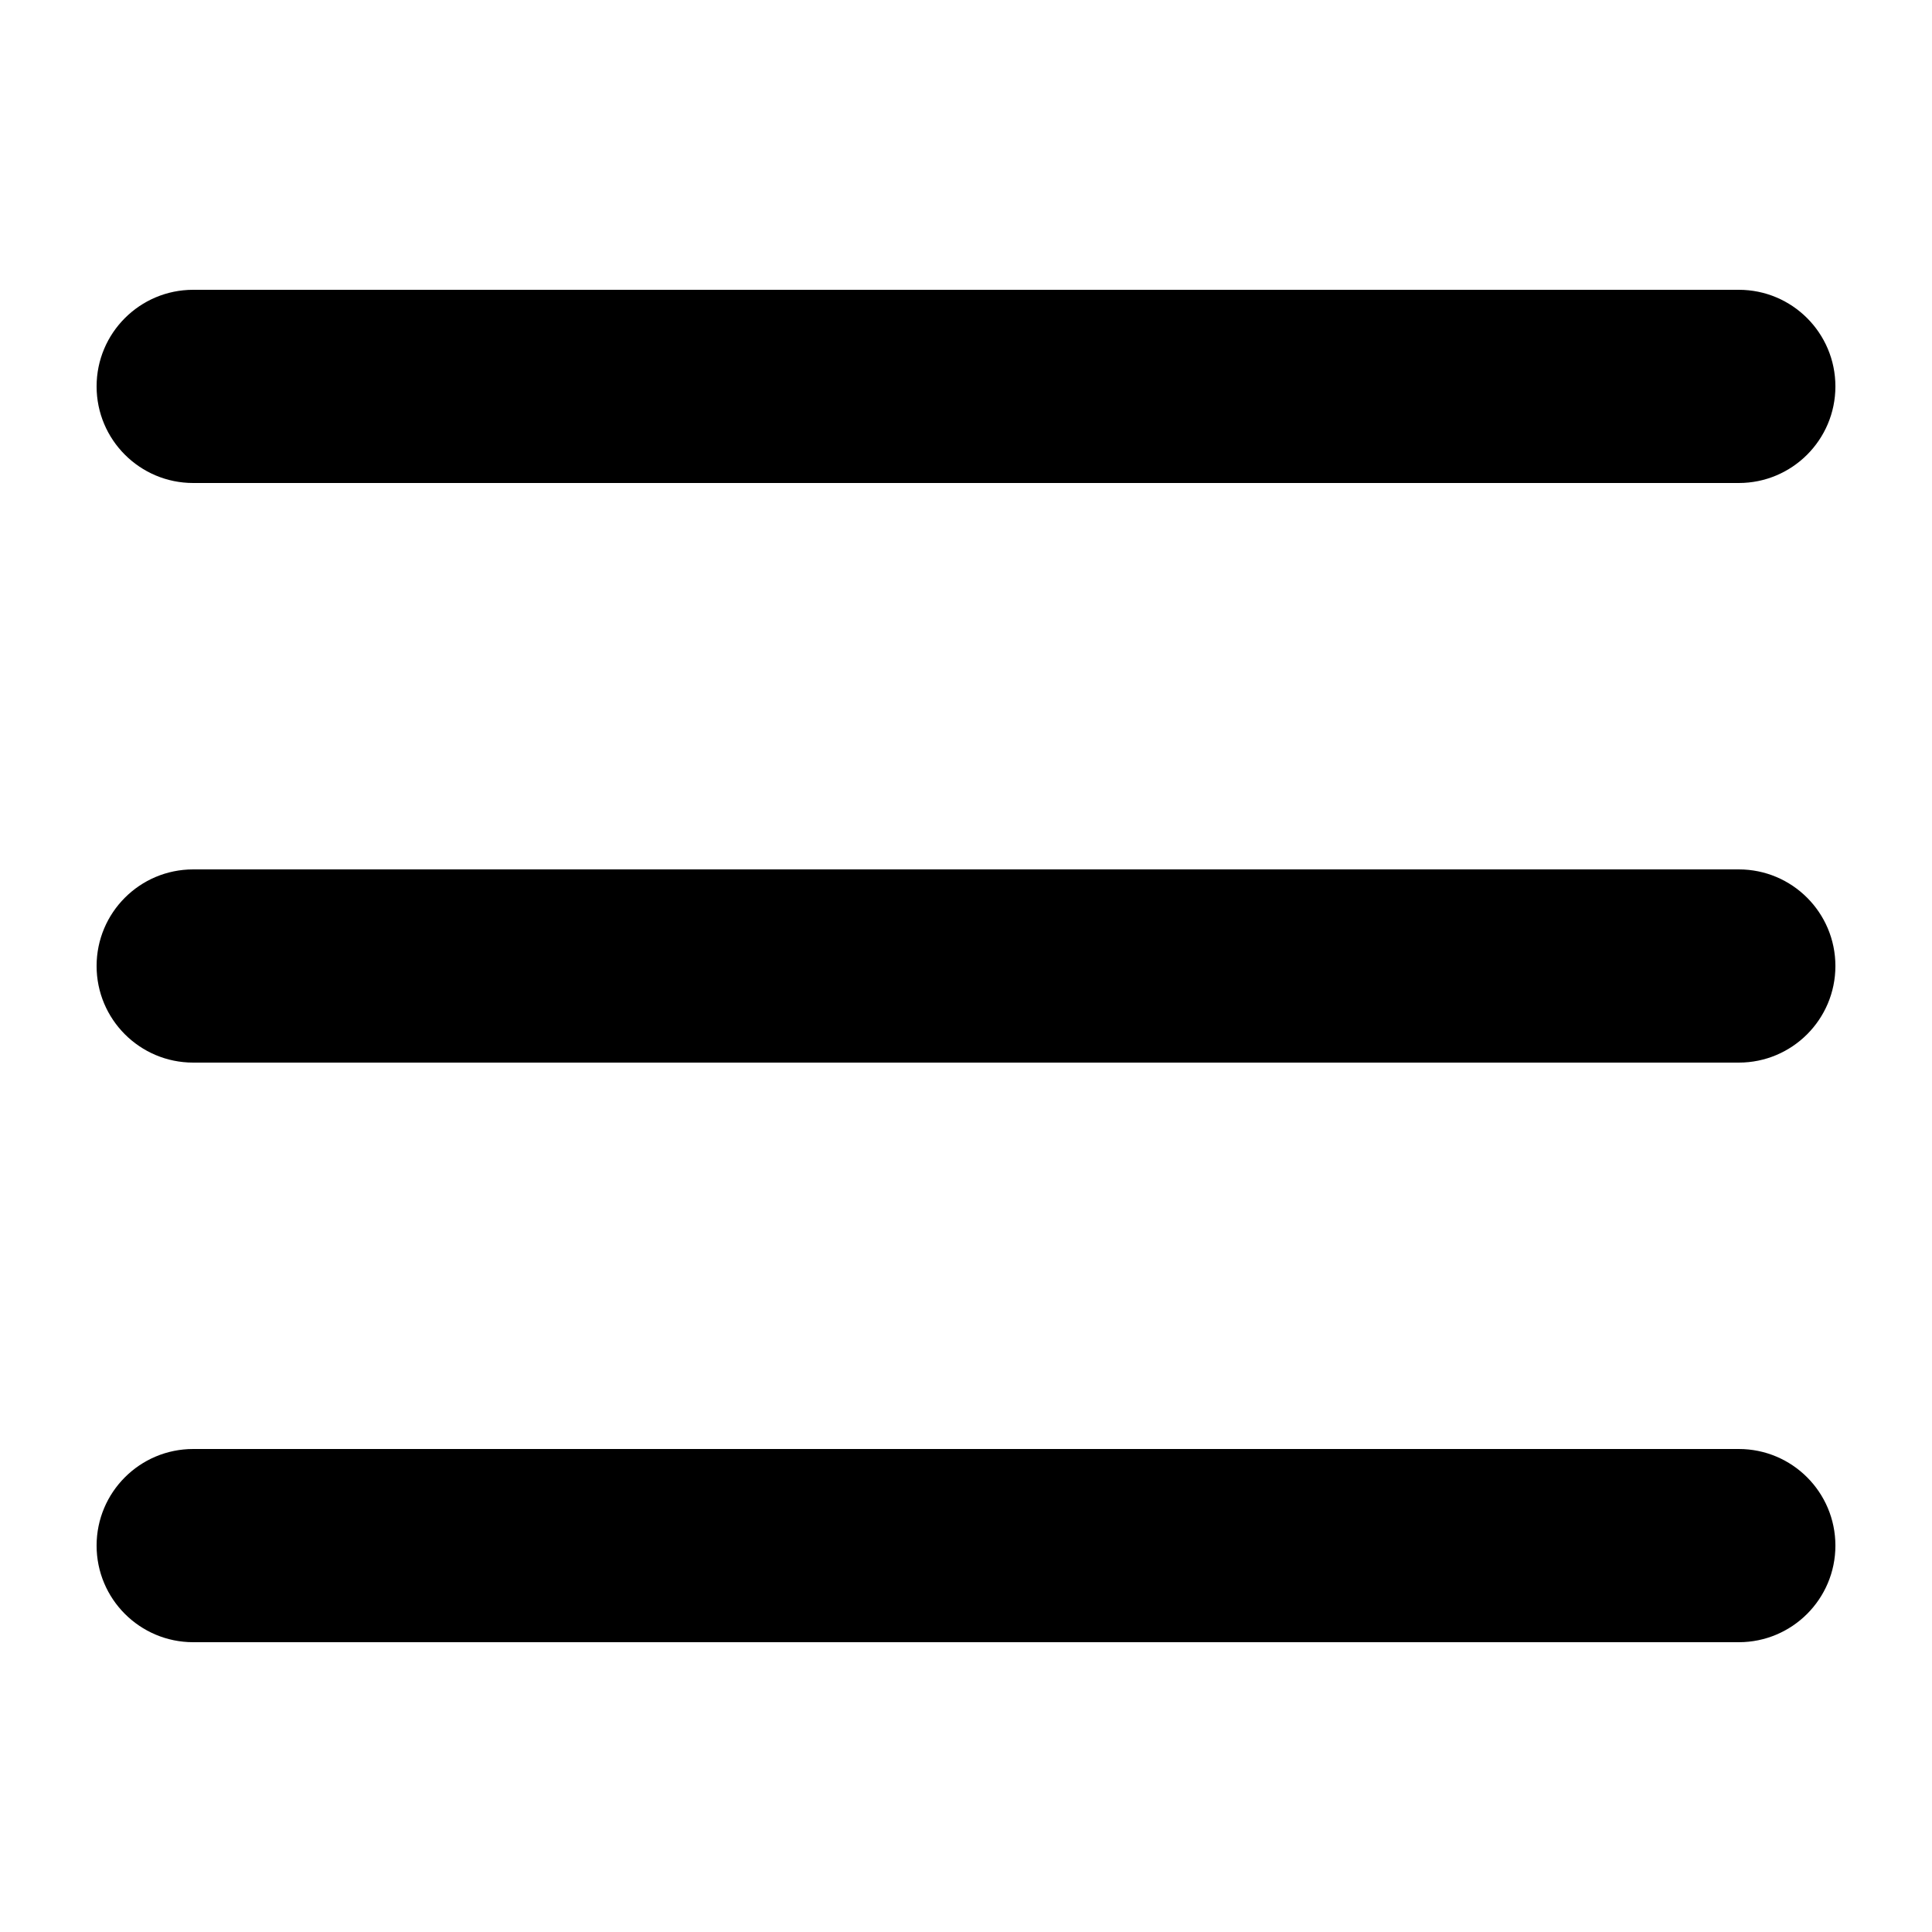
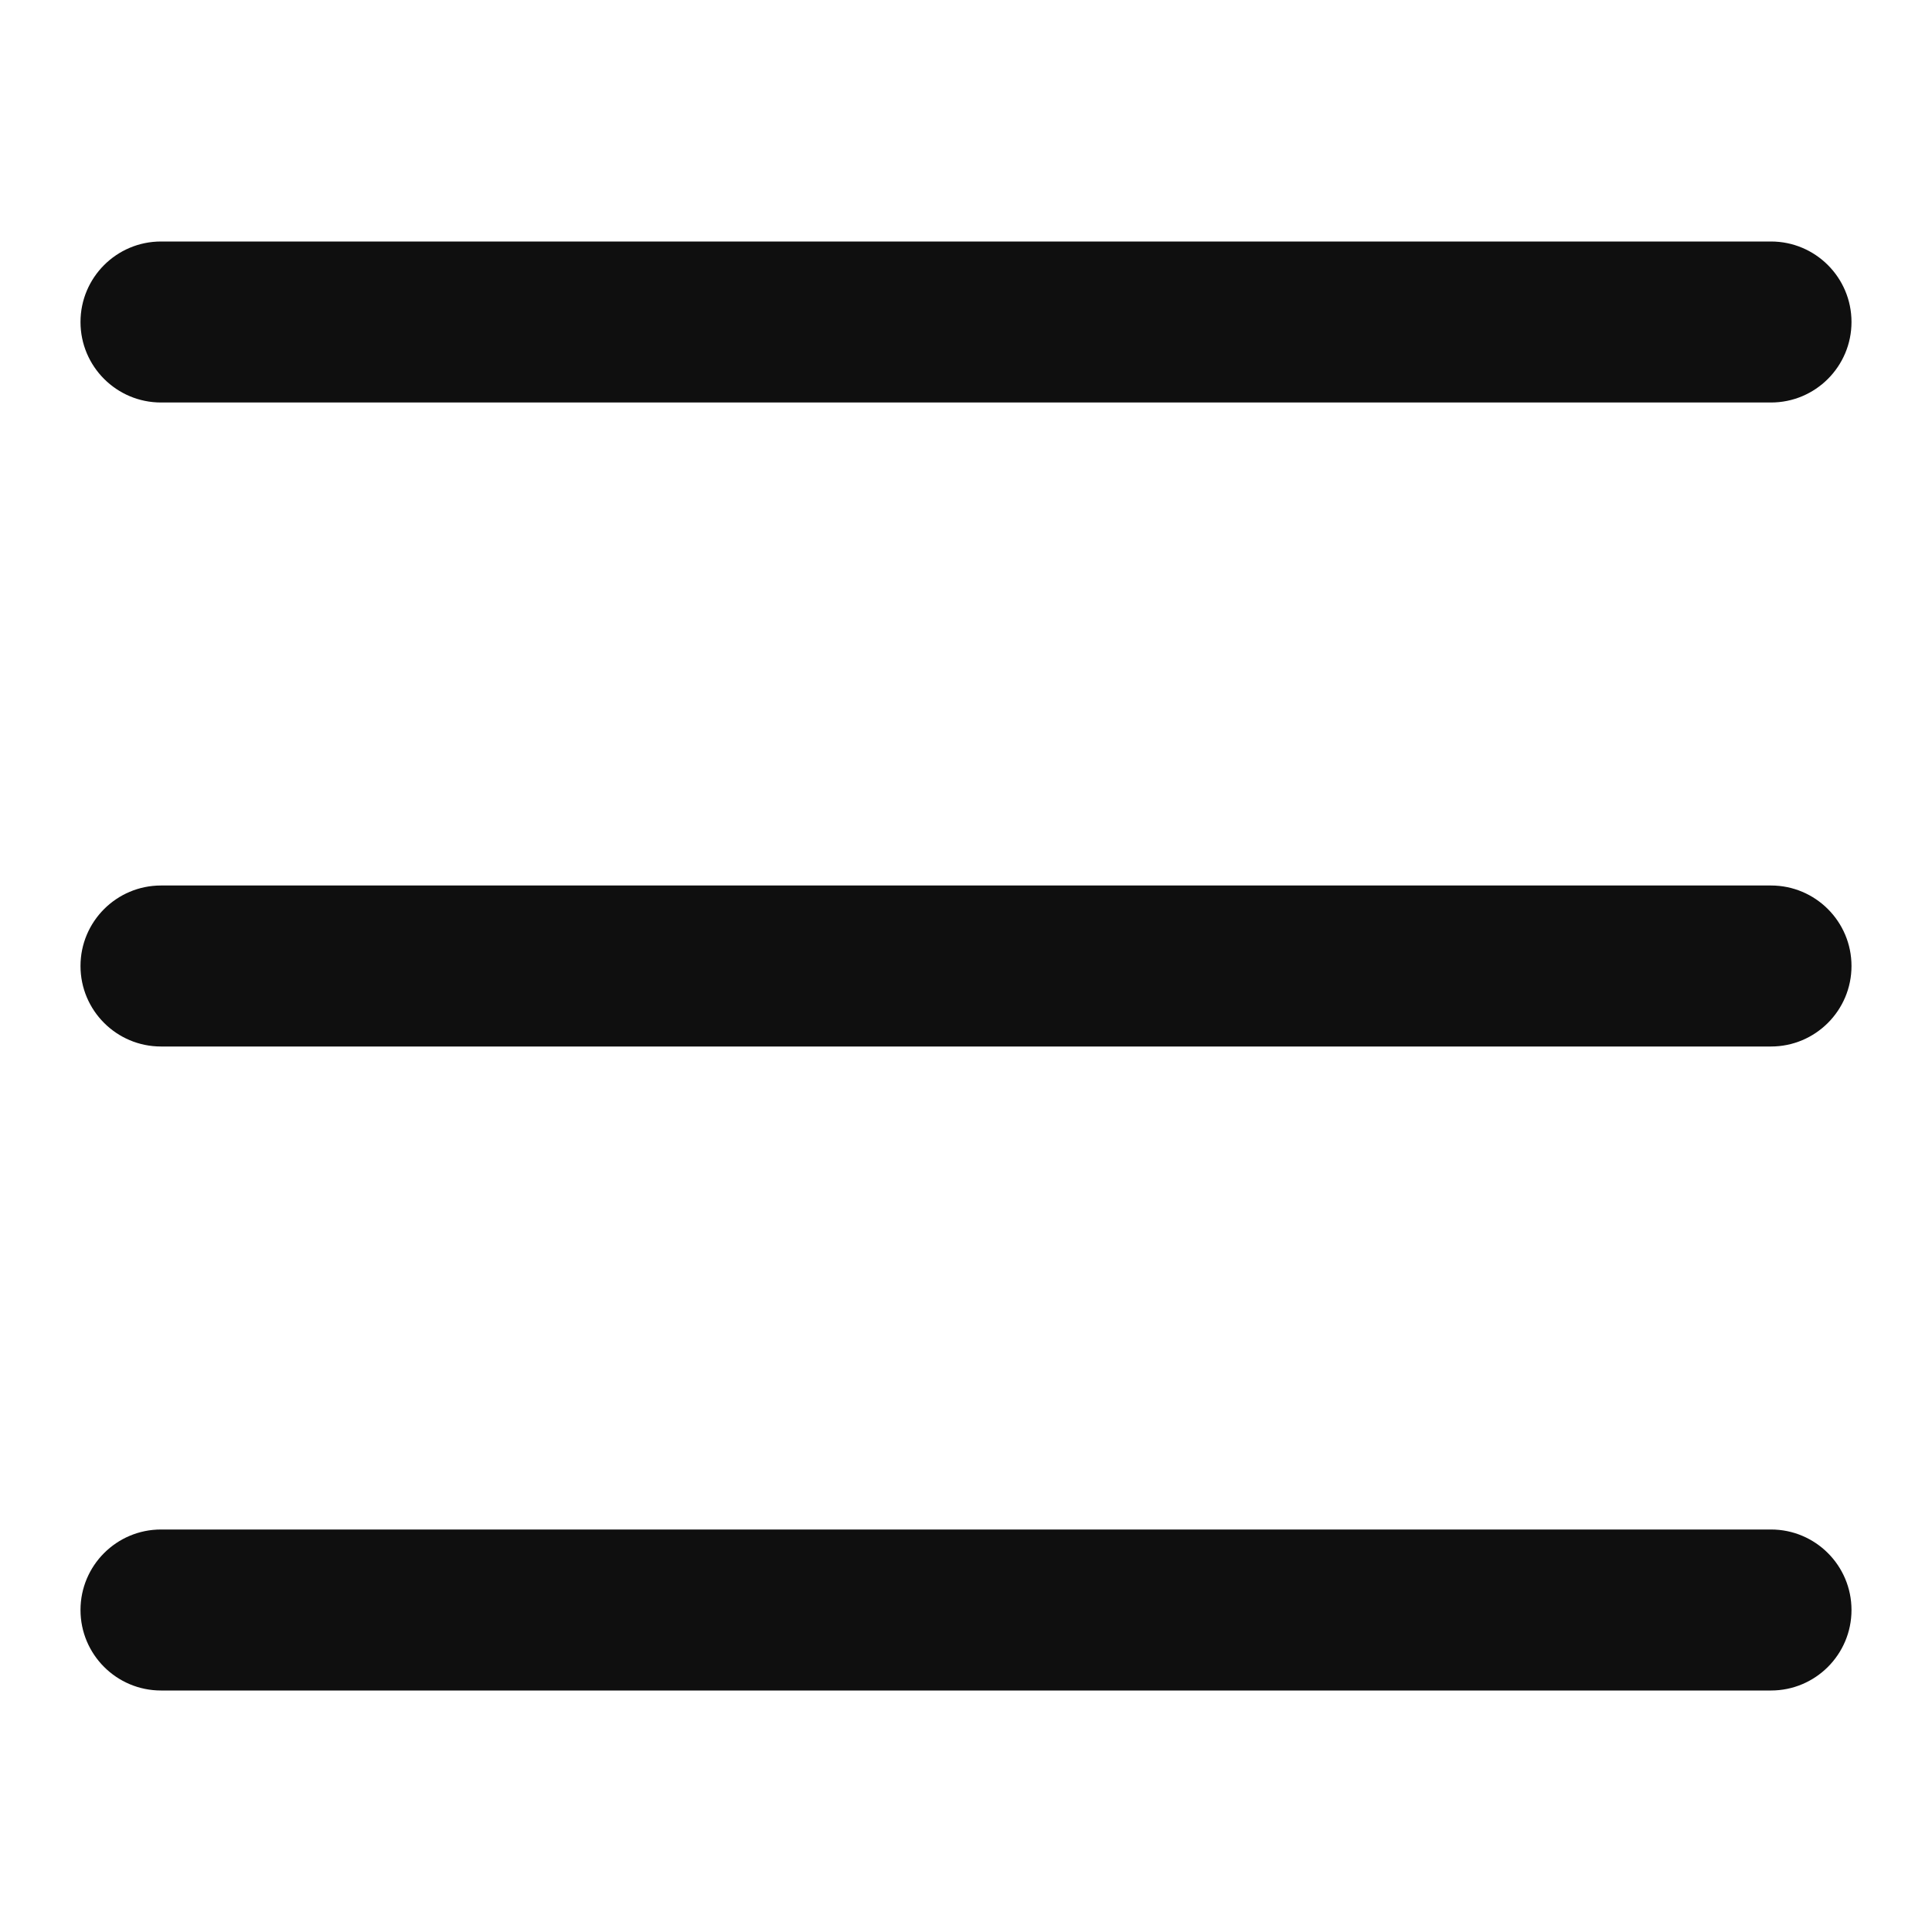
- <svg xmlns="http://www.w3.org/2000/svg" width="163px" height="163px" viewBox="0 0 20 20" fill="none">
+ <svg xmlns="http://www.w3.org/2000/svg" width="64px" height="64px" viewBox="0 0 24 24" fill="none">
  <g id="SVGRepo_bgCarrier" stroke-width="0" />
  <g id="SVGRepo_tracerCarrier" stroke-linecap="round" stroke-linejoin="round" />
  <g id="SVGRepo_iconCarrier">
-     <path fill="#000000" fill-rule="evenodd" d="M19 4a1 1 0 01-1 1H2a1 1 0 010-2h16a1 1 0 011 1zm0 6a1 1 0 01-1 1H2a1 1 0 110-2h16a1 1 0 011 1zm-1 7a1 1 0 100-2H2a1 1 0 100 2h16z" />
+     <path d="M1 12C1 11.448 1.448 11 2 11H22C22.552 11 23 11.448 23 12C23 12.552 22.552 13 22 13H2C1.448 13 1 12.552 1 12Z" fill="#0F0F0F" />
+     <path d="M1 4C1 3.448 1.448 3 2 3H22C22.552 3 23 3.448 23 4C23 4.552 22.552 5 22 5H2C1.448 5 1 4.552 1 4Z" fill="#0F0F0F" />
+     <path d="M1 20C1 19.448 1.448 19 2 19H22C22.552 19 23 19.448 23 20C23 20.552 22.552 21 22 21H2C1.448 21 1 20.552 1 20Z" fill="#0F0F0F" />
  </g>
</svg>
